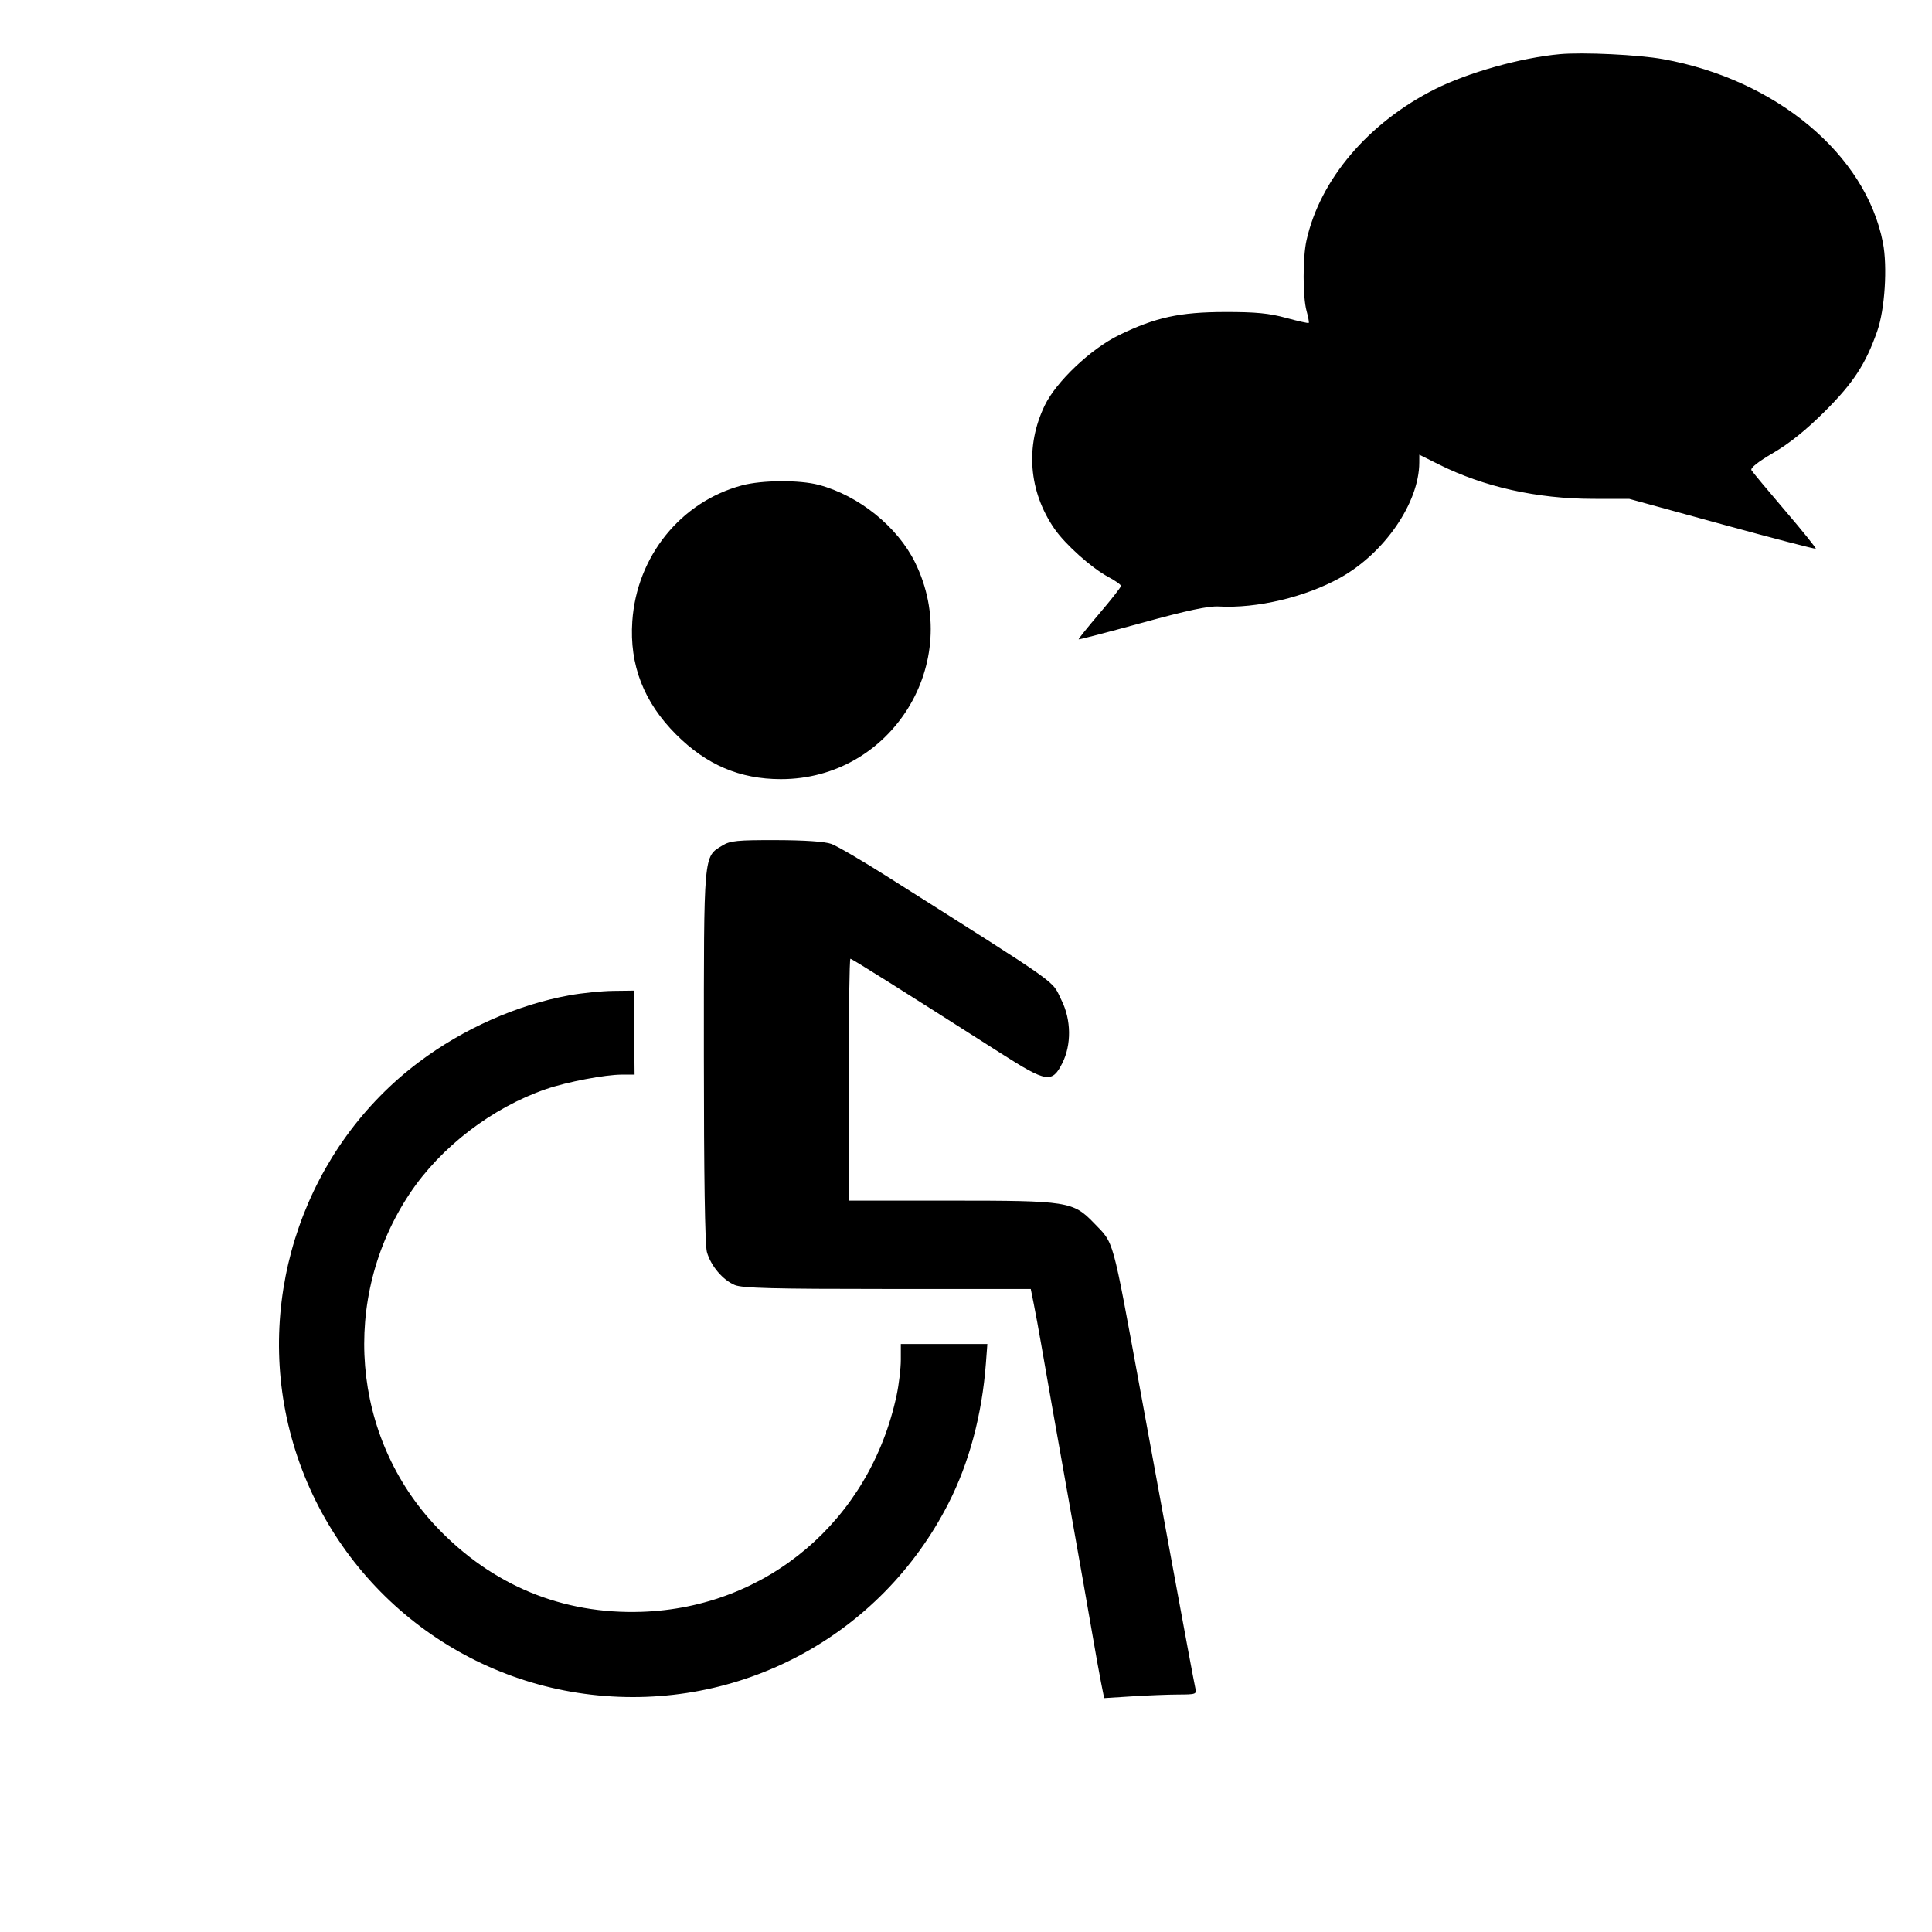
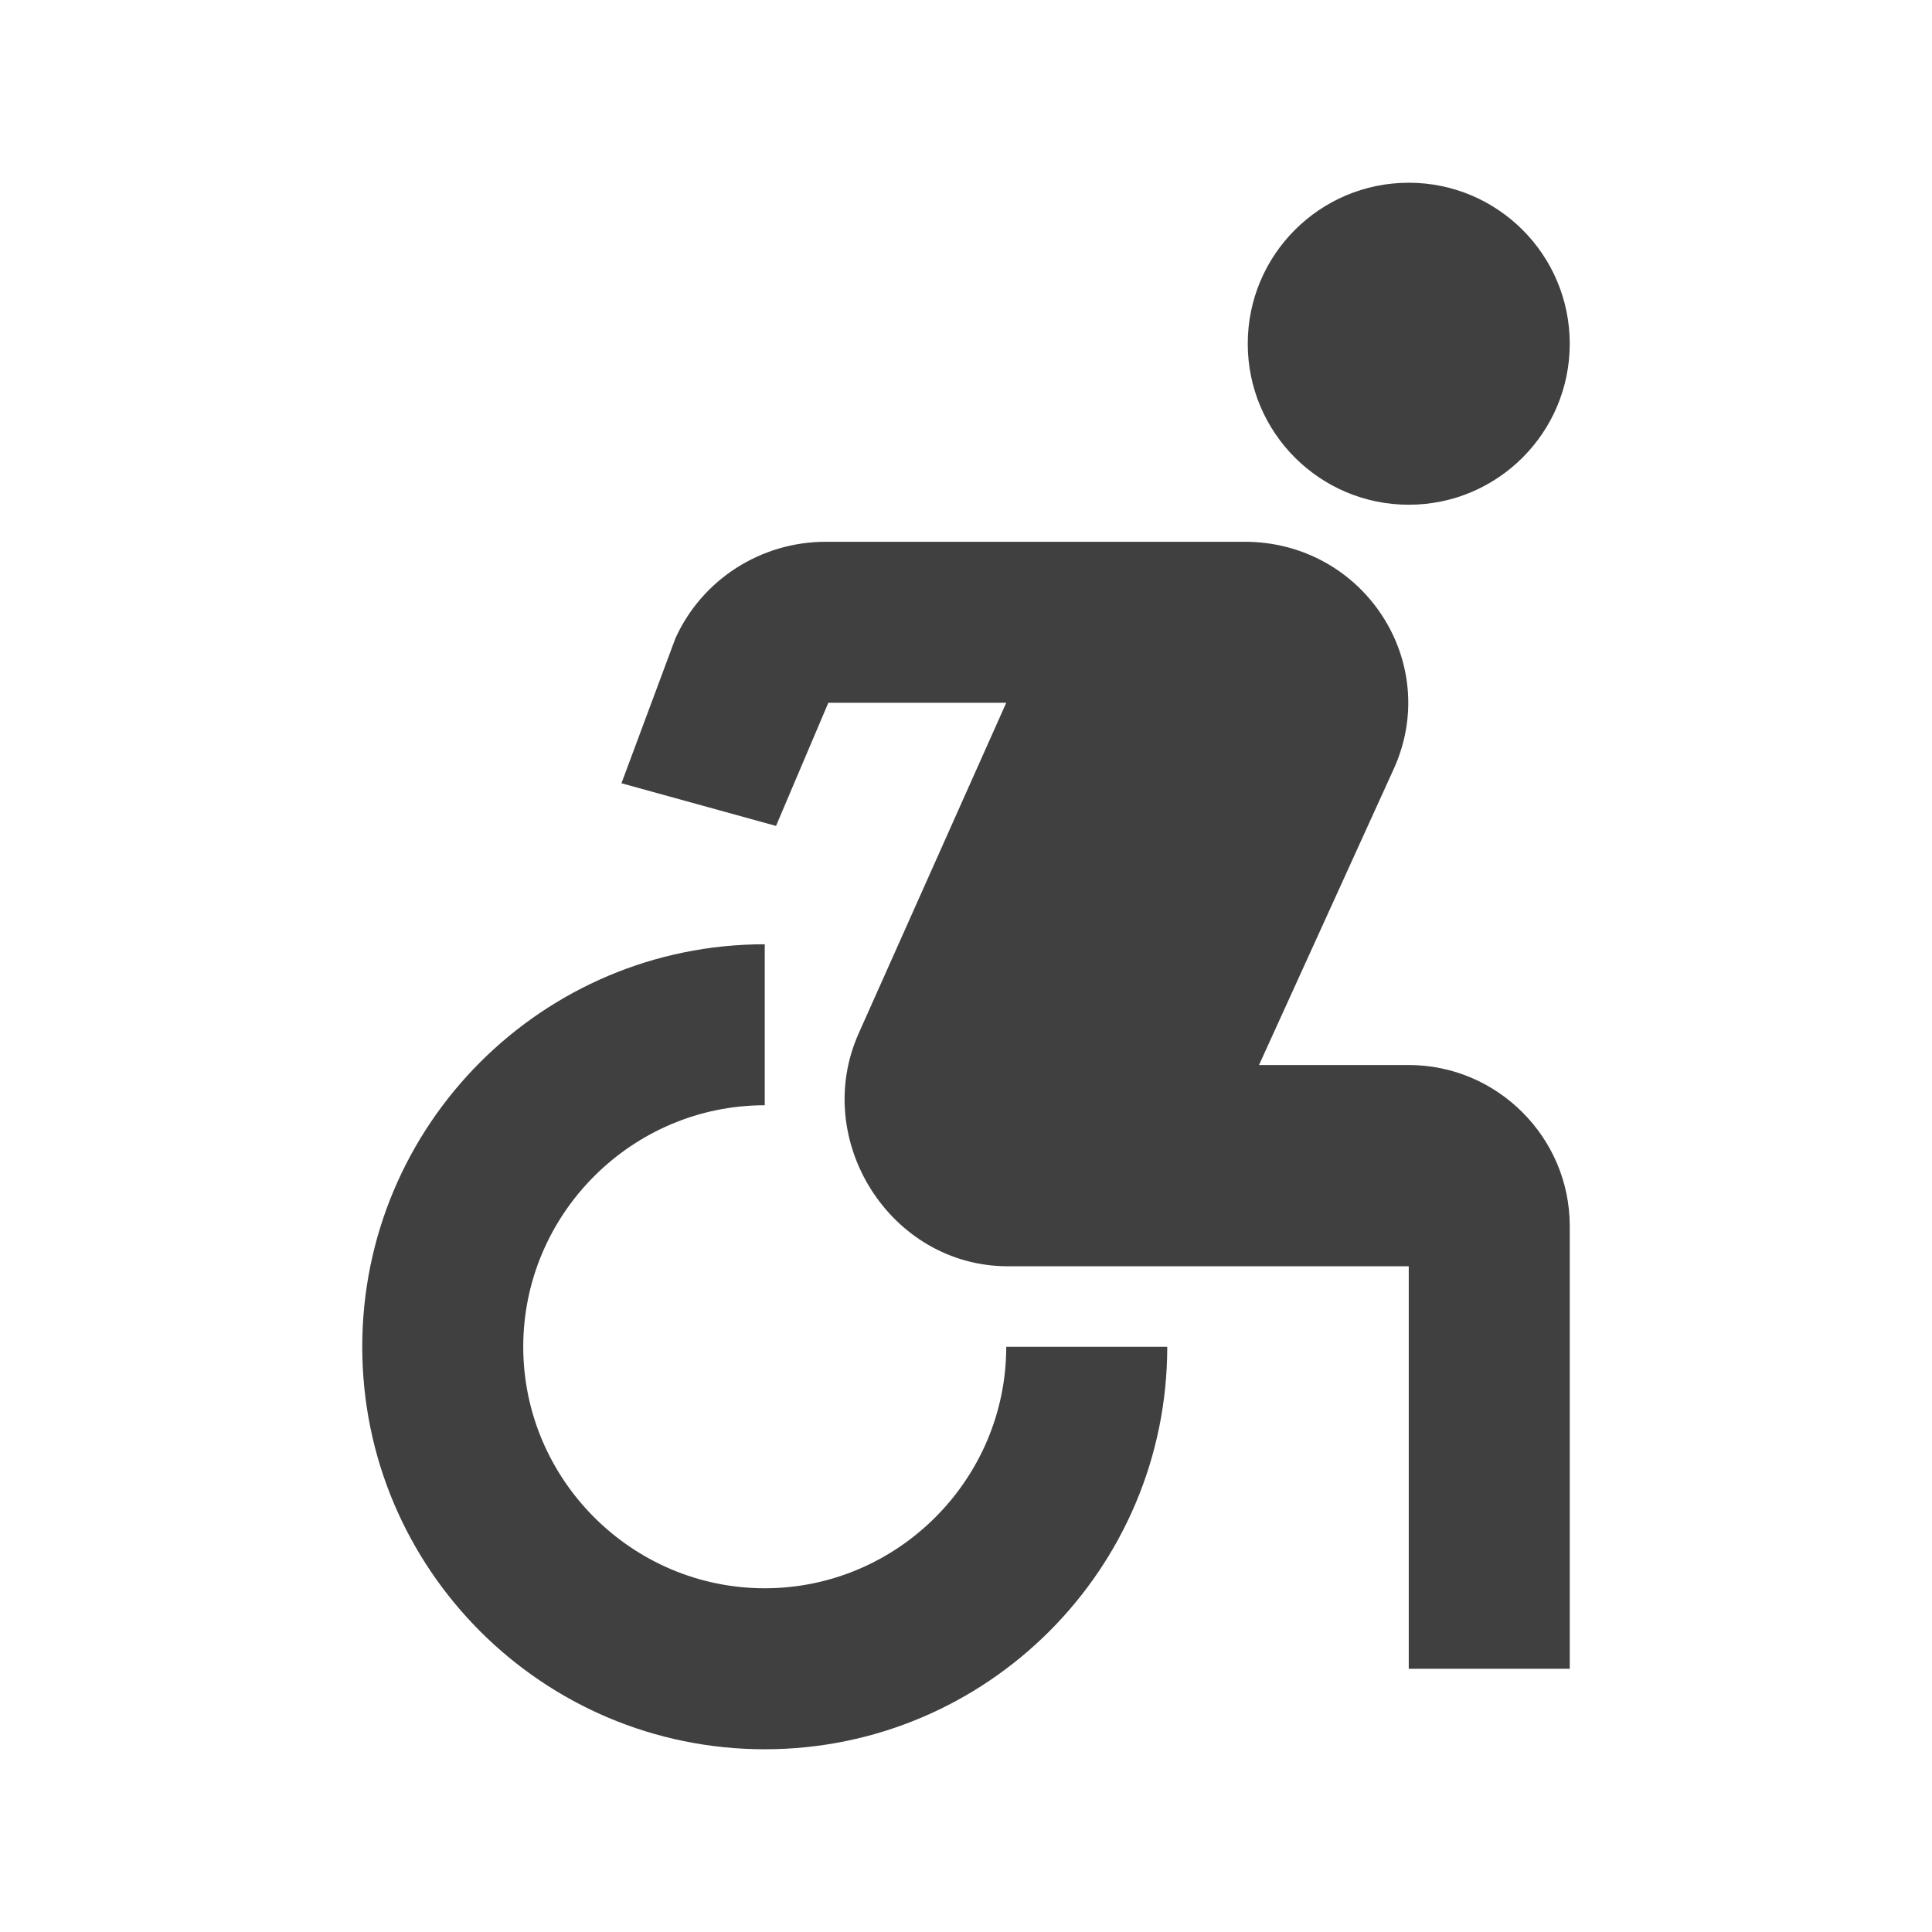
- <svg xmlns="http://www.w3.org/2000/svg" version="1.1" width="667" height="667">
-   <path d="M538.500 18.699 C 525.094 19.919,506.943 24.999,495.500 30.732 C 472.457 42.276,455.733 61.942,451.050 83.000 C 449.725 88.955,449.741 102.528,451.078 107.344 C 451.665 109.458,452.000 111.324,451.823 111.491 C 451.645 111.657,448.125 110.872,444.000 109.744 C 438.141 108.144,433.545 107.699,423.000 107.714 C 407.304 107.735,398.903 109.563,386.333 115.690 C 376.578 120.445,364.649 131.745,360.669 140.000 C 353.910 154.021,355.136 169.616,364.012 182.518 C 367.747 187.946,376.894 196.136,382.608 199.167 C 385.024 200.448,387.000 201.851,387.000 202.285 C 387.000 202.718,383.658 206.989,379.573 211.776 C 375.489 216.563,372.255 220.588,372.388 220.721 C 372.521 220.854,382.340 218.295,394.209 215.034 C 409.904 210.723,417.147 209.181,420.768 209.380 C 433.933 210.105,450.629 206.156,462.667 199.470 C 477.967 190.973,489.929 173.577,489.988 159.737 L 490.000 156.975 496.750 160.347 C 512.262 168.095,530.631 172.193,549.965 172.218 L 562.500 172.234 594.500 181.002 C 612.100 185.825,626.667 189.618,626.871 189.431 C 627.075 189.245,622.317 183.334,616.299 176.296 C 610.280 169.258,605.045 162.971,604.666 162.325 C 604.224 161.575,606.956 159.410,612.238 156.325 C 617.817 153.067,623.593 148.415,630.024 142.000 C 639.873 132.177,644.133 125.646,648.110 114.275 C 650.727 106.796,651.668 92.107,650.064 83.816 C 644.159 53.309,613.197 27.459,574.121 20.410 C 565.707 18.893,546.504 17.970,538.500 18.699 M256.112 167.581 C 234.983 173.263,219.813 192.083,218.295 214.500 C 217.274 229.566,222.240 242.394,233.423 253.577 C 243.918 264.071,255.385 268.964,269.540 268.988 C 307.892 269.053,332.899 228.675,315.897 194.139 C 309.841 181.837,296.473 171.075,282.690 167.406 C 276.039 165.635,263.029 165.721,256.112 167.581 M249.420 291.886 C 242.830 295.904,242.999 293.979,243.006 364.651 C 243.009 405.486,243.383 429.840,244.044 432.219 C 245.368 436.986,249.509 441.897,253.671 443.636 C 256.279 444.726,266.885 445.000,306.397 445.000 L 355.858 445.000 356.914 450.250 C 357.495 453.137,358.632 459.325,359.441 464.000 C 361.694 477.012,363.599 487.790,369.603 521.500 C 372.640 538.550,376.008 557.675,377.087 564.000 C 378.167 570.325,379.532 577.920,380.122 580.878 L 381.195 586.256 390.847 585.646 C 396.156 585.311,403.361 585.028,406.858 585.018 C 412.946 585.001,413.193 584.904,412.664 582.750 C 412.360 581.513,408.728 562.050,404.593 539.500 C 400.457 516.950,395.502 489.950,393.581 479.500 C 383.785 426.211,384.706 429.531,377.699 422.267 C 370.480 414.782,368.687 414.500,328.251 414.500 L 293.001 414.500 293.001 372.750 C 293.000 349.788,293.266 331.000,293.591 331.000 C 294.129 331.000,310.441 341.251,345.682 363.736 C 361.330 373.720,363.230 374.018,366.750 367.038 C 369.938 360.717,369.836 352.070,366.495 345.366 C 362.840 338.032,367.977 341.678,306.000 302.427 C 297.475 297.028,288.925 292.043,287.000 291.349 C 284.773 290.547,277.861 290.073,268.000 290.048 C 254.550 290.013,252.093 290.256,249.420 291.886 M196.597 343.607 C 178.649 346.848,160.019 355.107,144.667 366.628 C 105.765 395.825,87.985 446.581,100.049 494.000 C 112.506 542.963,153.940 579.229,204.085 585.058 C 255.264 591.008,304.022 564.900,327.452 519.000 C 334.589 505.019,339.030 488.421,340.364 470.750 L 340.873 464.000 325.936 464.000 L 311.000 464.000 311.000 469.435 C 311.000 472.424,310.347 477.936,309.550 481.685 C 300.367 524.841,264.818 555.031,221.500 556.459 C 194.182 557.360,169.906 547.338,150.840 527.289 C 121.305 496.231,117.391 448.265,141.439 412.091 C 152.128 396.014,169.878 382.407,188.536 375.987 C 195.719 373.516,208.895 371.000,214.652 371.000 L 219.083 371.000 218.945 356.500 L 218.807 342.000 211.654 342.090 C 207.719 342.139,200.944 342.822,196.597 343.607 " stroke="none" fill="black" fill-rule="evenodd" />
+ <svg xmlns="http://www.w3.org/2000/svg" width="48" height="48" viewBox="0 0 48 48" fill="none">
+   <path d="M35 12.54C37.209 12.54 39 10.749 39 8.54C39 6.331 37.209 4.54 35 4.54C32.791 4.54 31 6.331 31 8.54C31 10.749 32.791 12.54 35 12.54Z" fill="#404040" />
+   <path d="M29 33.46H25C25 36.76 22.3 39.46 19 39.46C15.7 39.46 13 36.76 13 33.46C13 30.16 15.7 27.46 19 27.46V23.46C13.48 23.46 9 27.94 9 33.46C9 38.98 13.48 43.46 19 43.46C24.52 43.46 29 38.98 29 33.46ZM35 26.46H31.28L34.62 19.12C35.84 16.46 33.88 13.46 30.92 13.46H20.52C18.9 13.46 17.44 14.4 16.78 15.86L15.44 19.46L19.28 20.52L20.58 17.46H25L21.34 25.66C20.14 28.32 22.12 31.46 25.04 31.46H35V41.46H39V30.46C39 28.26 37.2 26.46 35 26.46Z" fill="#404040" />
</svg>
